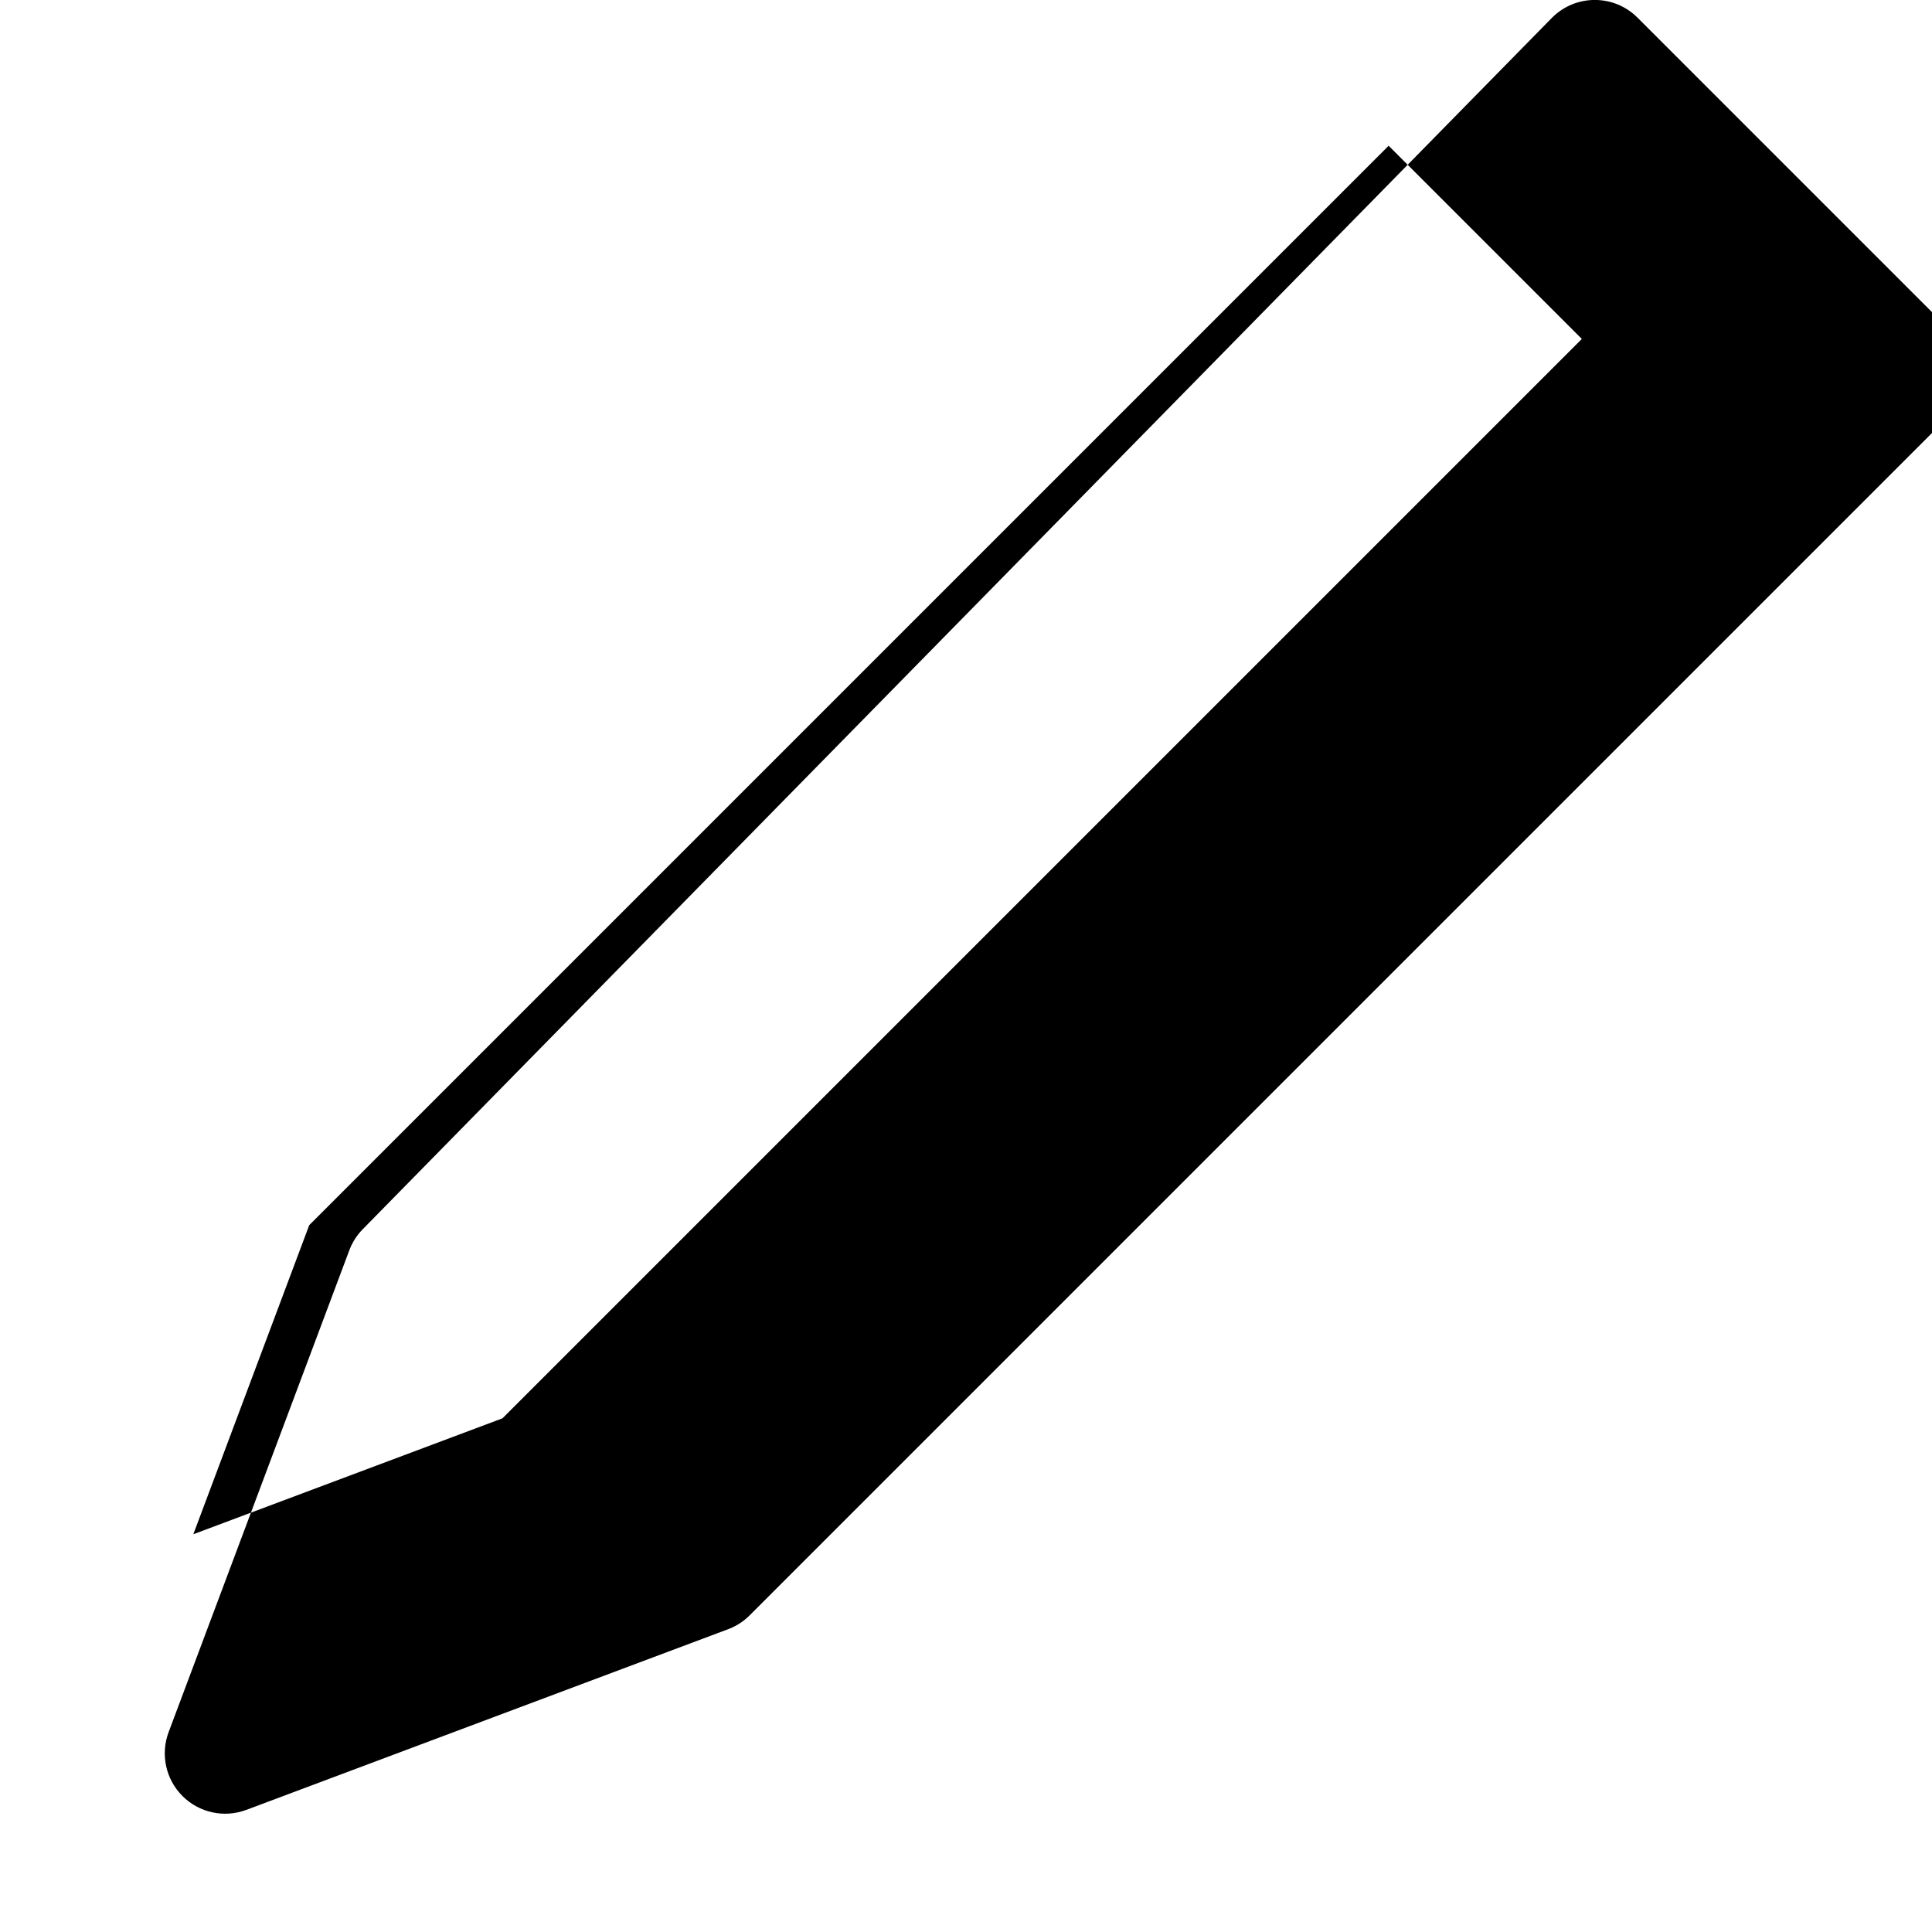
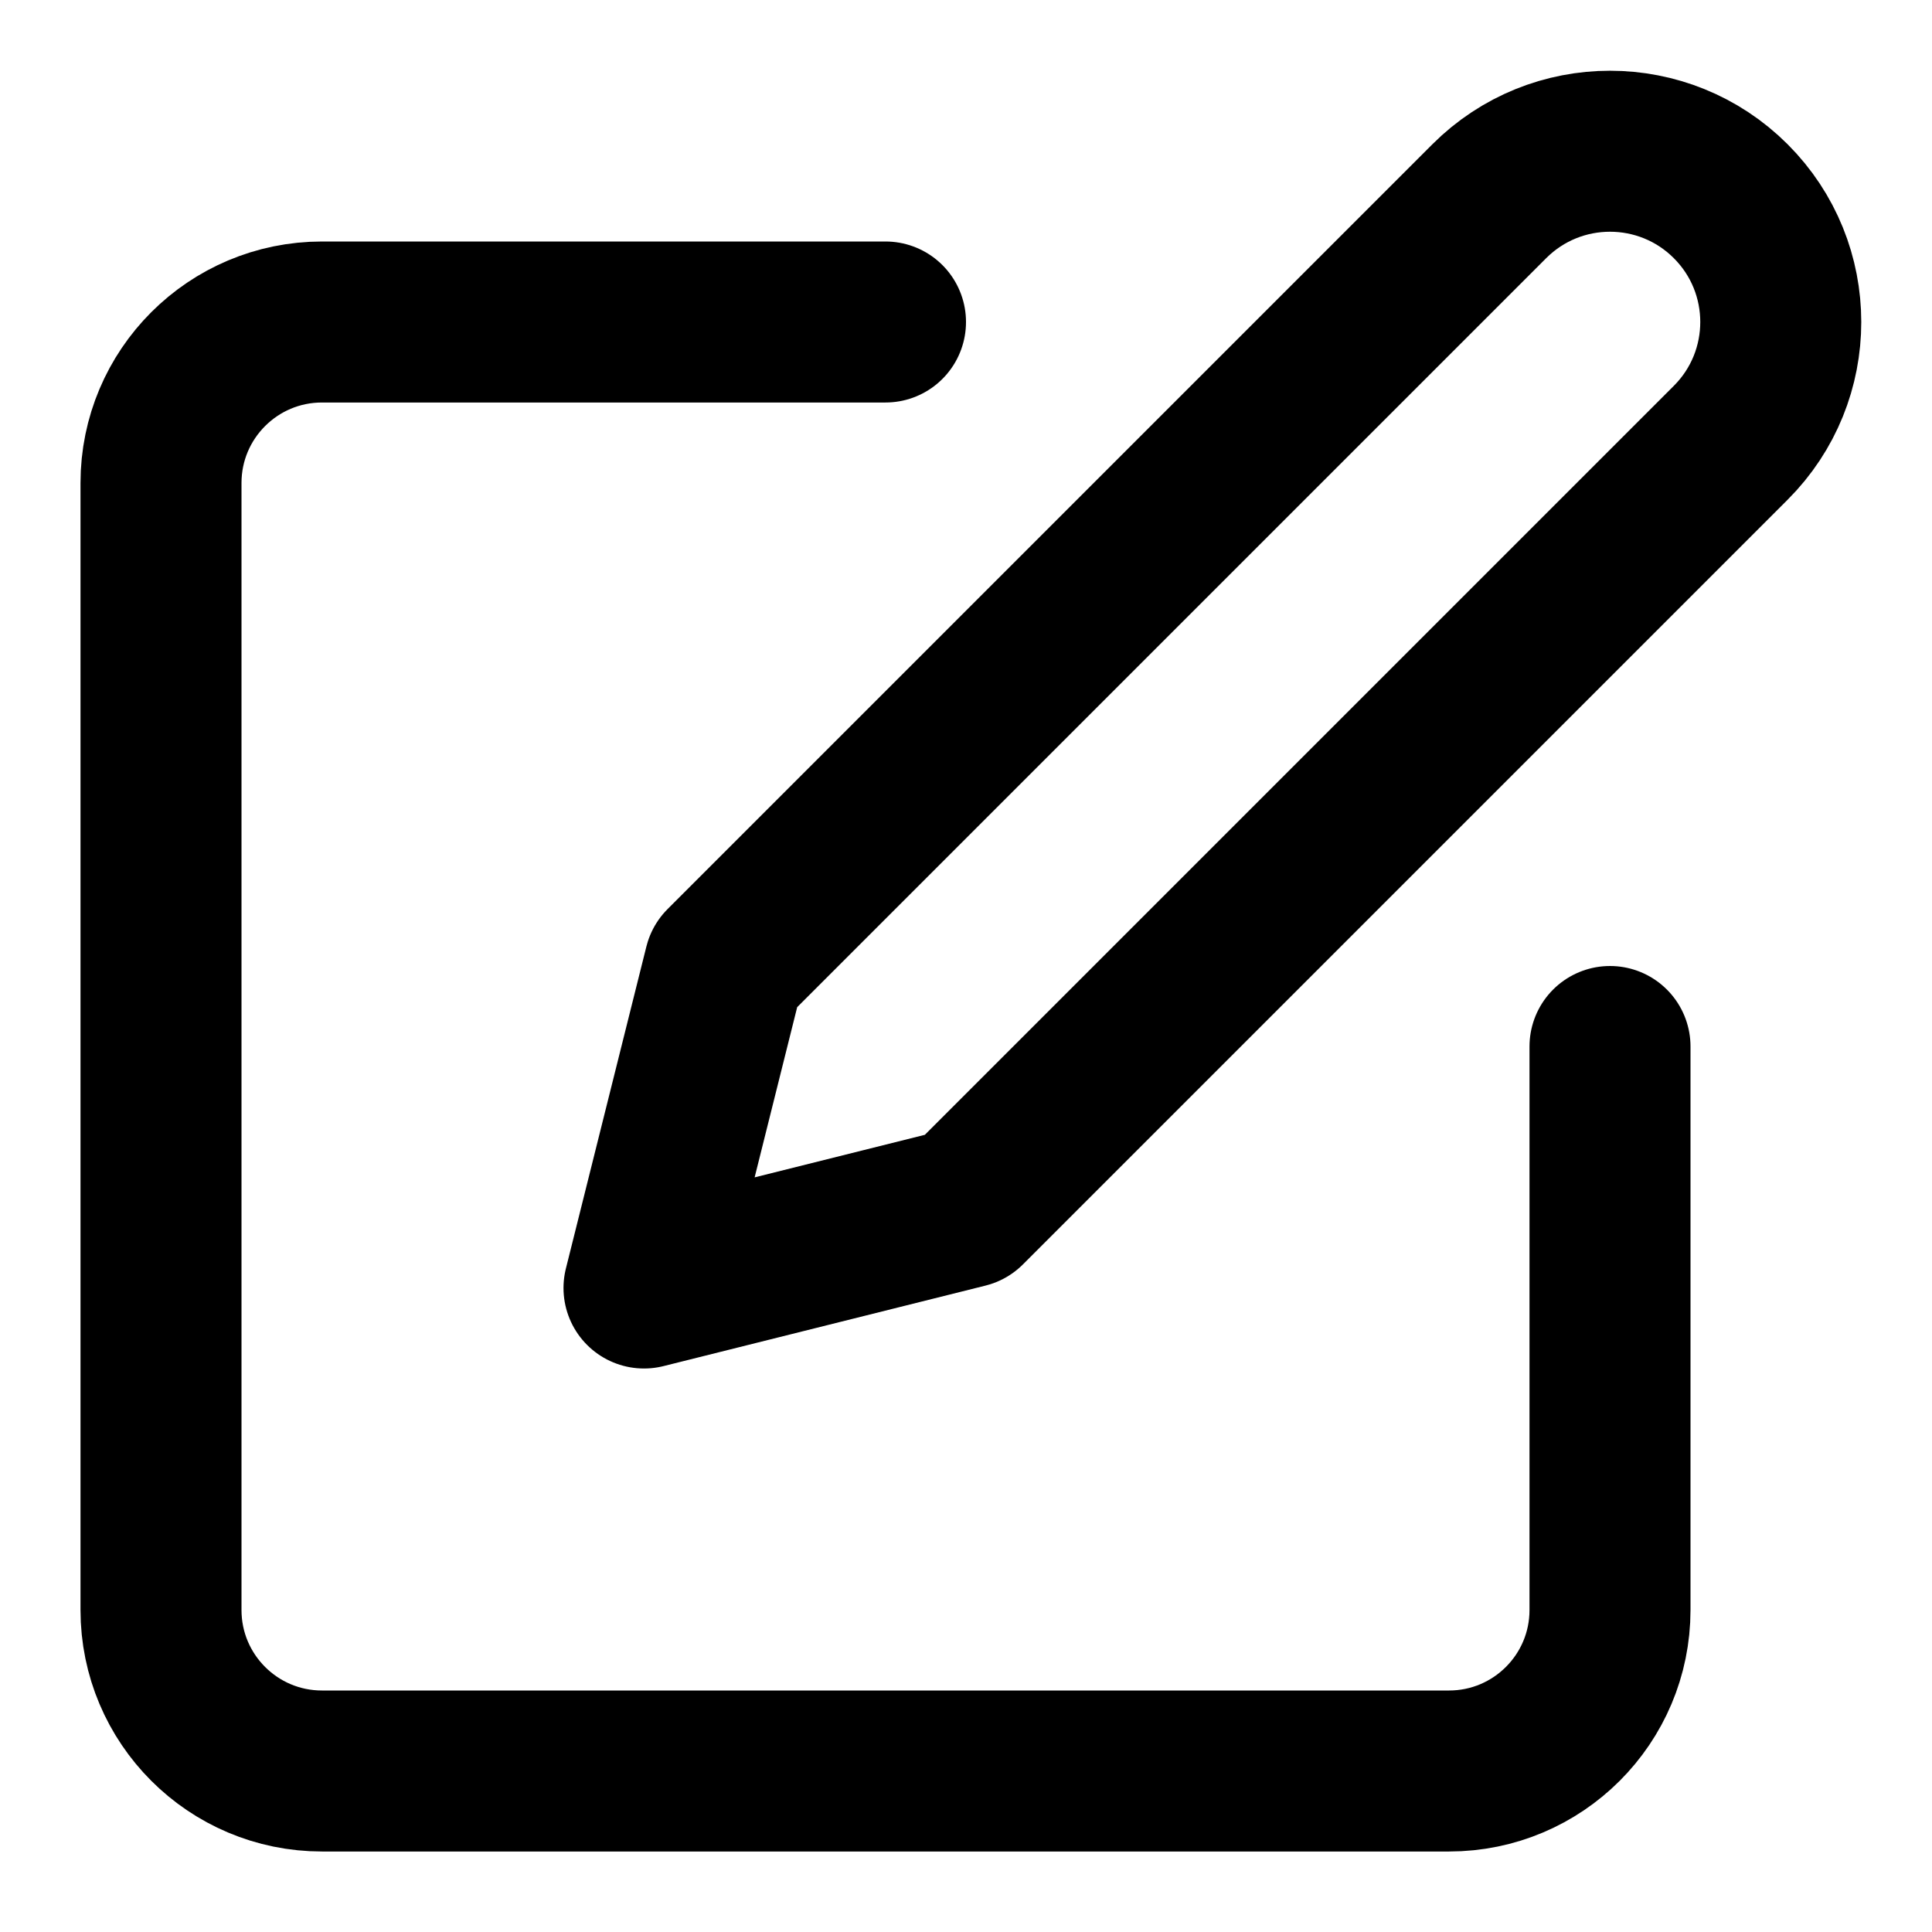
- <svg xmlns="http://www.w3.org/2000/svg" width="14" height="14" viewBox="0 0 16 16" fill="currentColor" aria-hidden="true" focusable="false">
-   <path d="M12.854.146a.5.5 0 0 1 .707 0l2.586 2.586a.5.5 0 0 1 0 .707L6.207 13.379a.5.5 0 0 1-.168.11l-4 1.5a.5.5 0 0 1-.643-.643l1.5-4a.5.5 0 0 1 .11-.168zM11.5 1.207 2.561 10.146l-.96 2.56 2.56-.96L13.1 2.807z" />
+ <svg xmlns="http://www.w3.org/2000/svg" width="15" height="15" viewBox="0 0 24 24" fill="none" stroke="currentColor" stroke-width="2" stroke-linecap="round" stroke-linejoin="round" aria-hidden="true" focusable="false">
+   <path d="M11 4H4a2 2 0 0 0-2 2v14a2 2 0 0 0 2 2h14a2 2 0 0 0 2-2v-7" />
+   <path d="M18.5 2.5a2.121 2.121 0 0 1 3 3L12 15l-4 1 1-4 9.5-9.5z" />
</svg>
